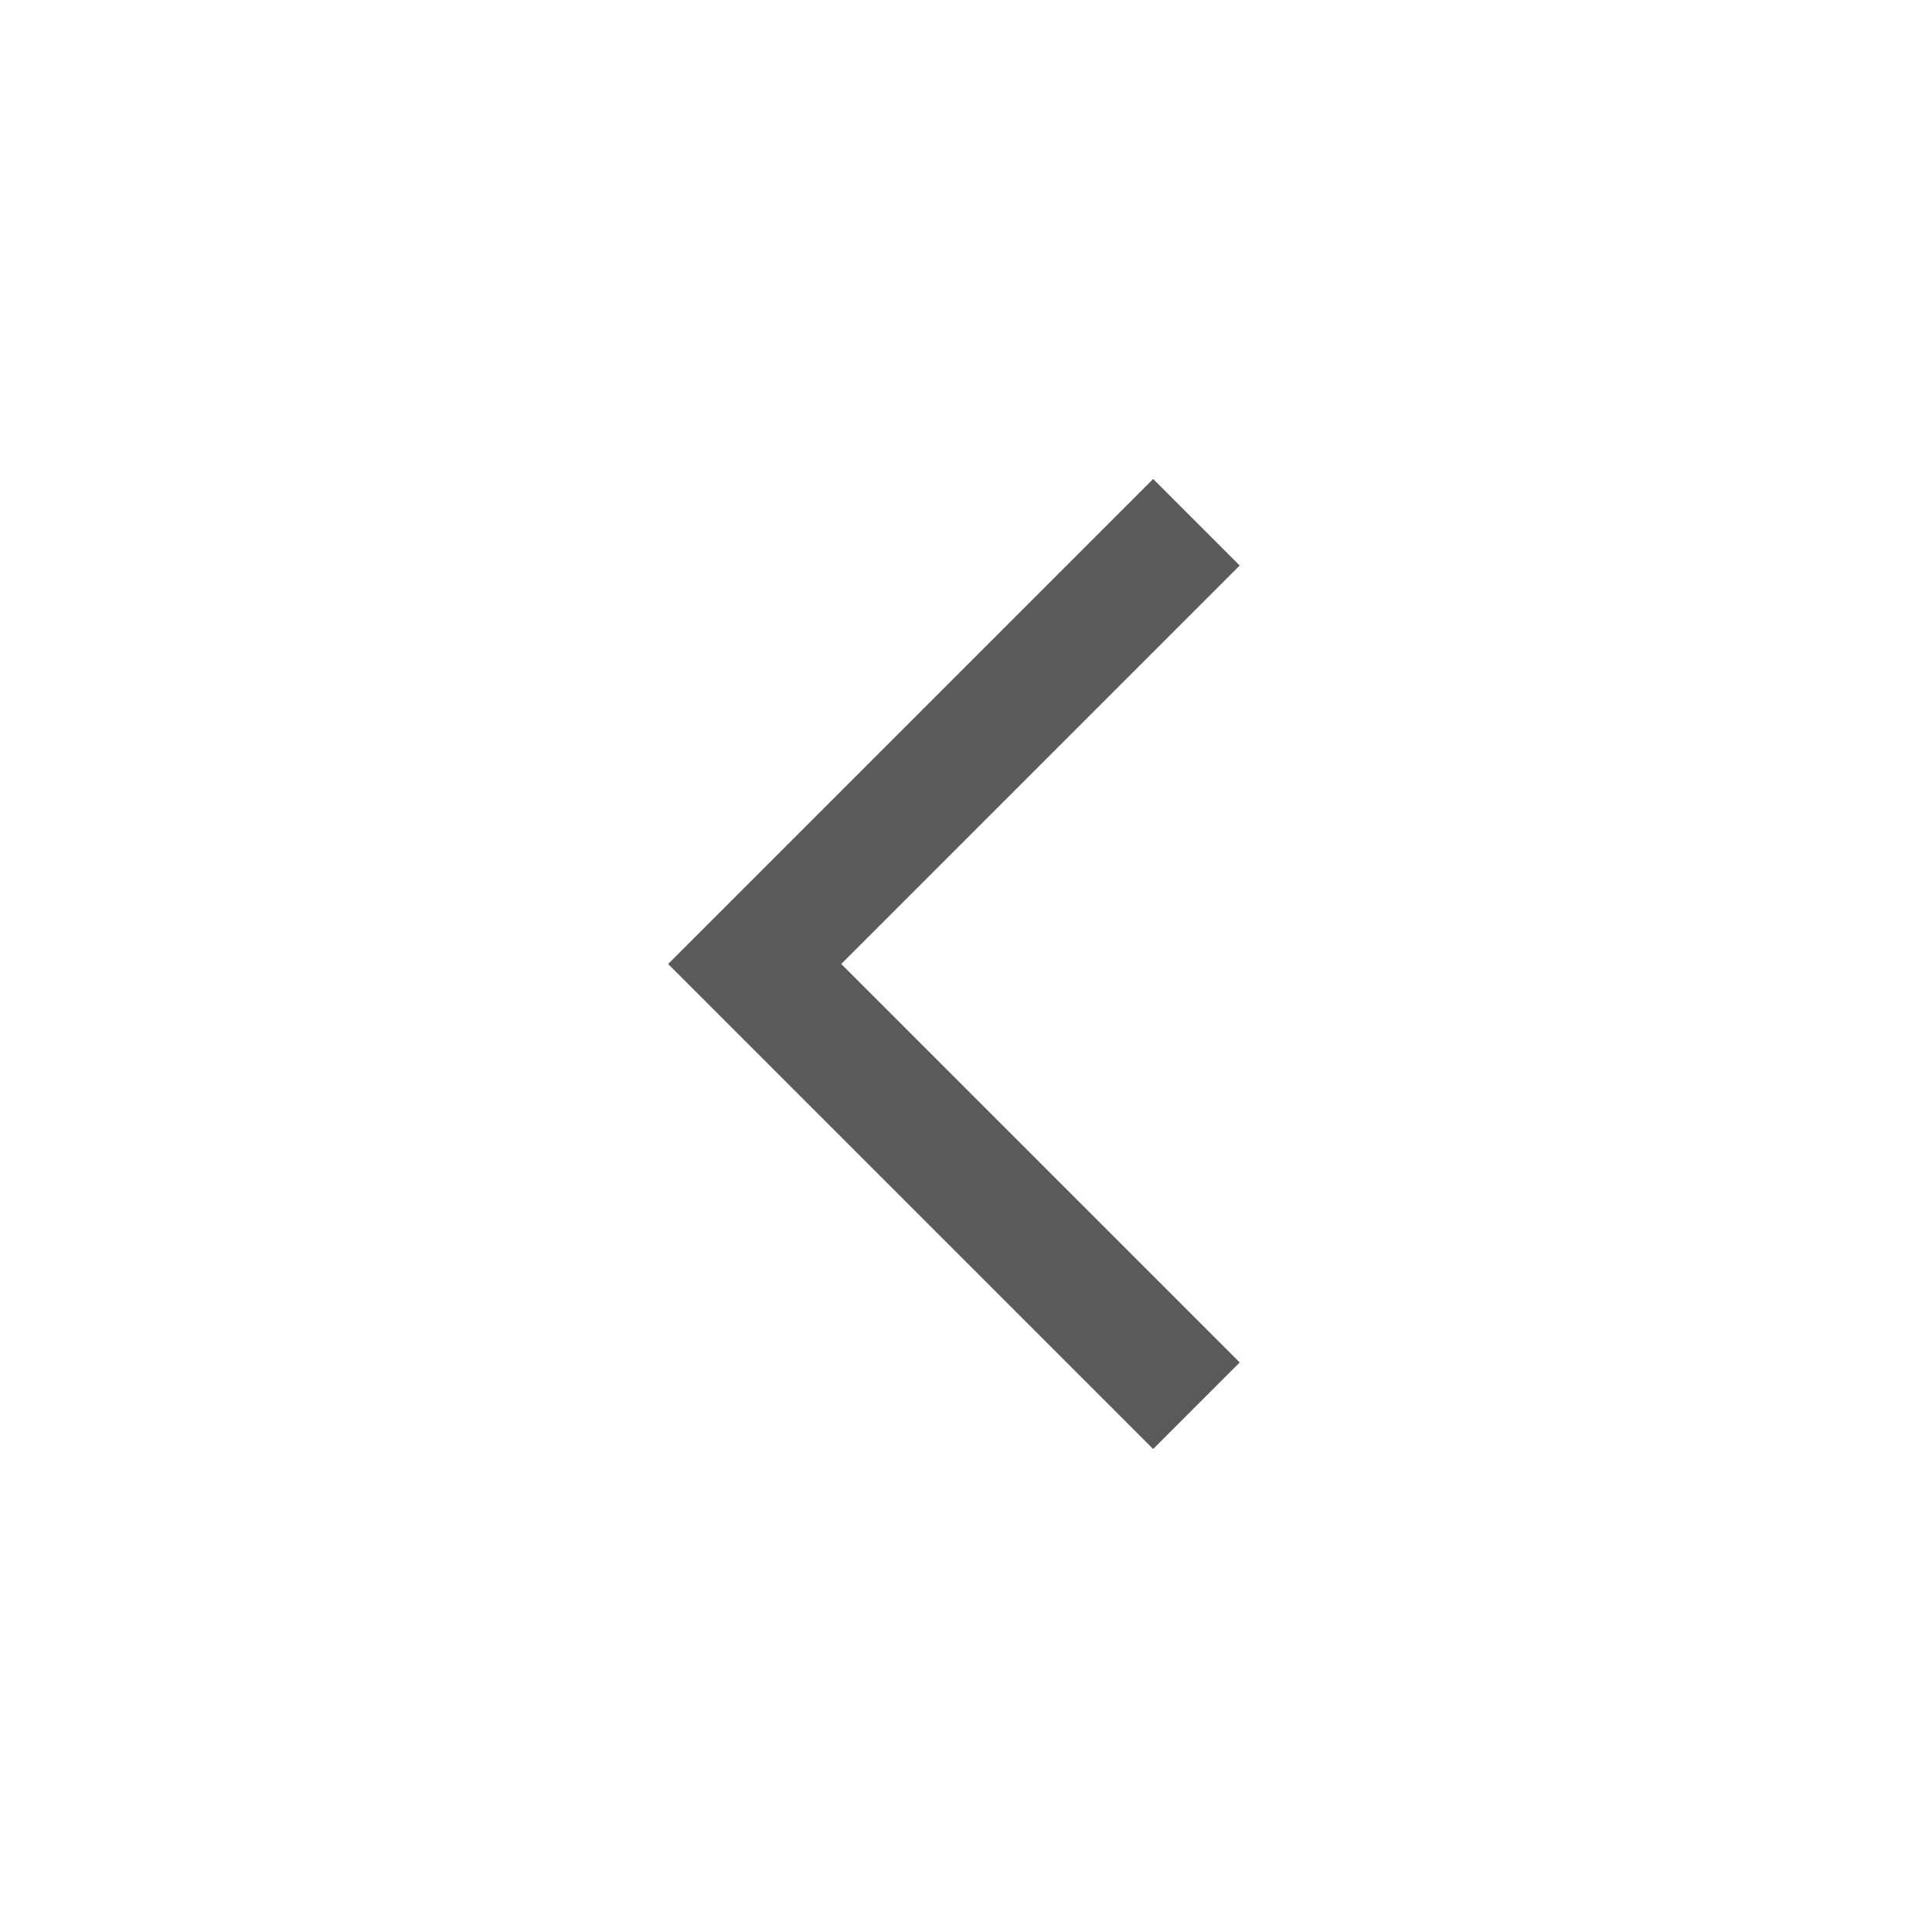
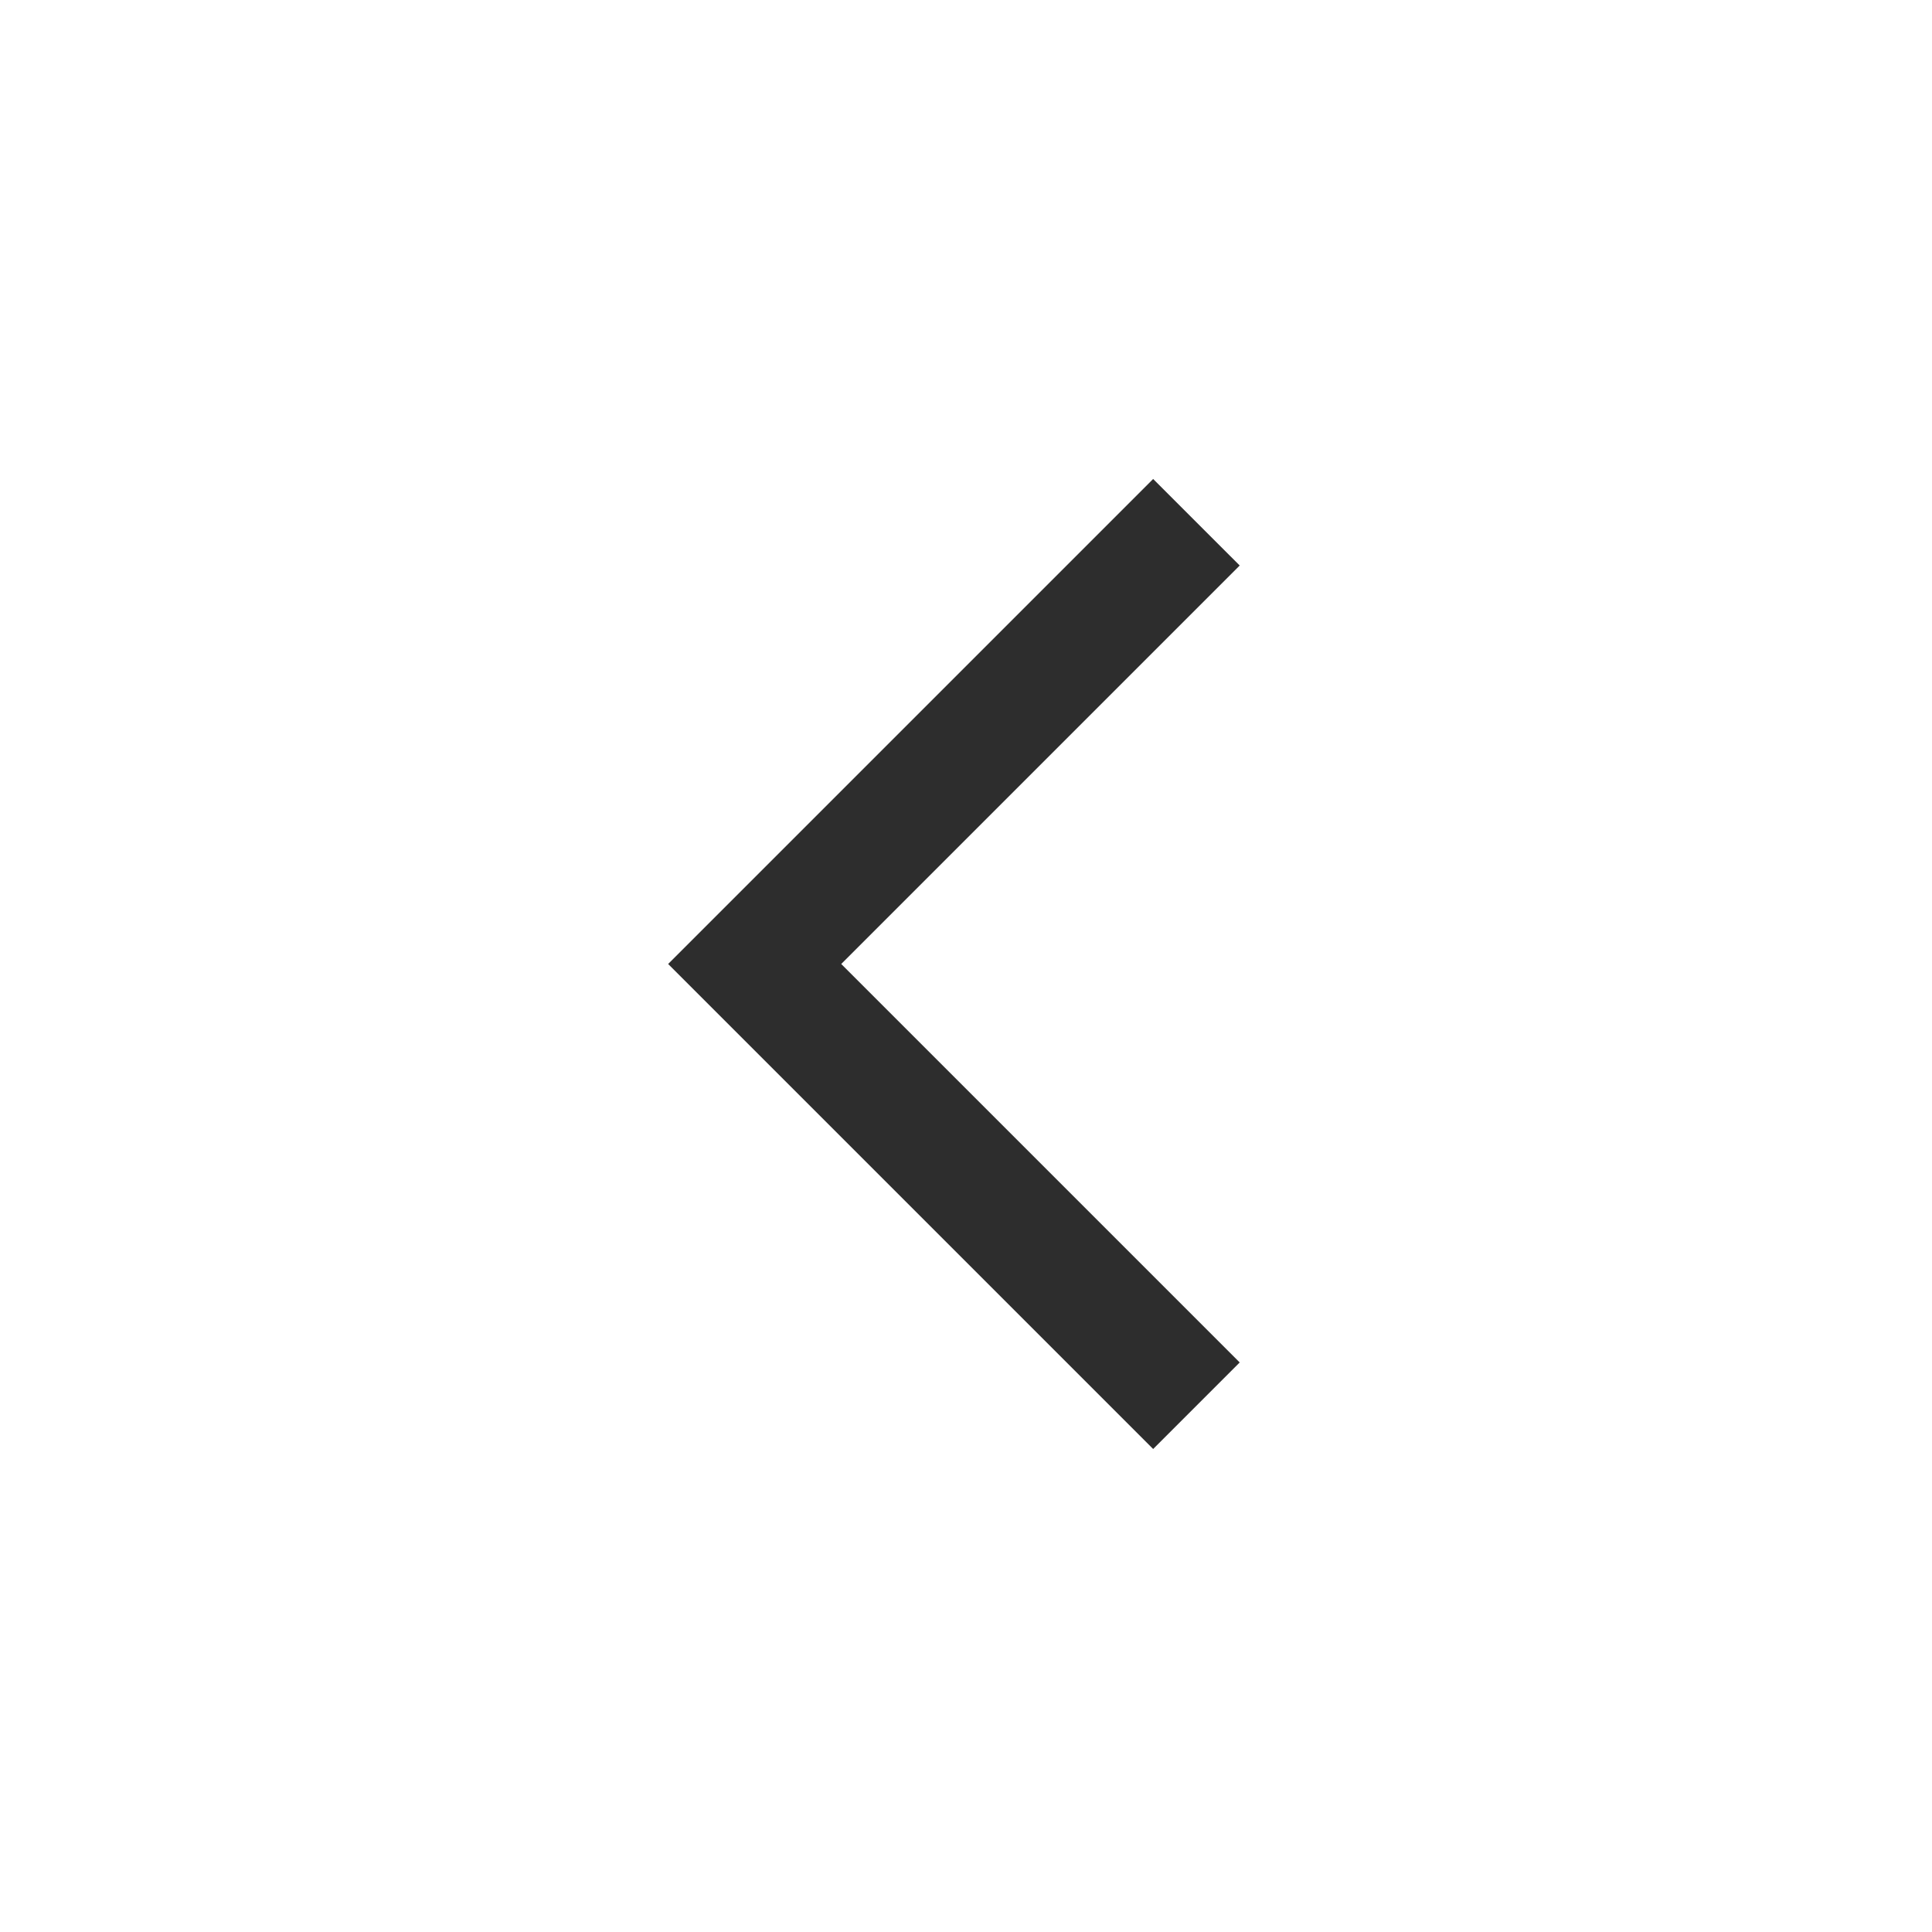
<svg xmlns="http://www.w3.org/2000/svg" height="48" viewBox="0 -960 960 960" width="48" version="1.1" id="svg4">
  <defs id="defs8" />
-   <path d="m 418,-481 198,-198 -43,-43 -241,241 241,241 43,-43 z" id="path2" style="fill:#5a5a5a;fill-opacity:1" />
+   <path d="m 418,-481 198,-198 -43,-43 -241,241 241,241 43,-43 z" id="path2" style="fill:#2d2d2d;fill-opacity:1" />
</svg>
